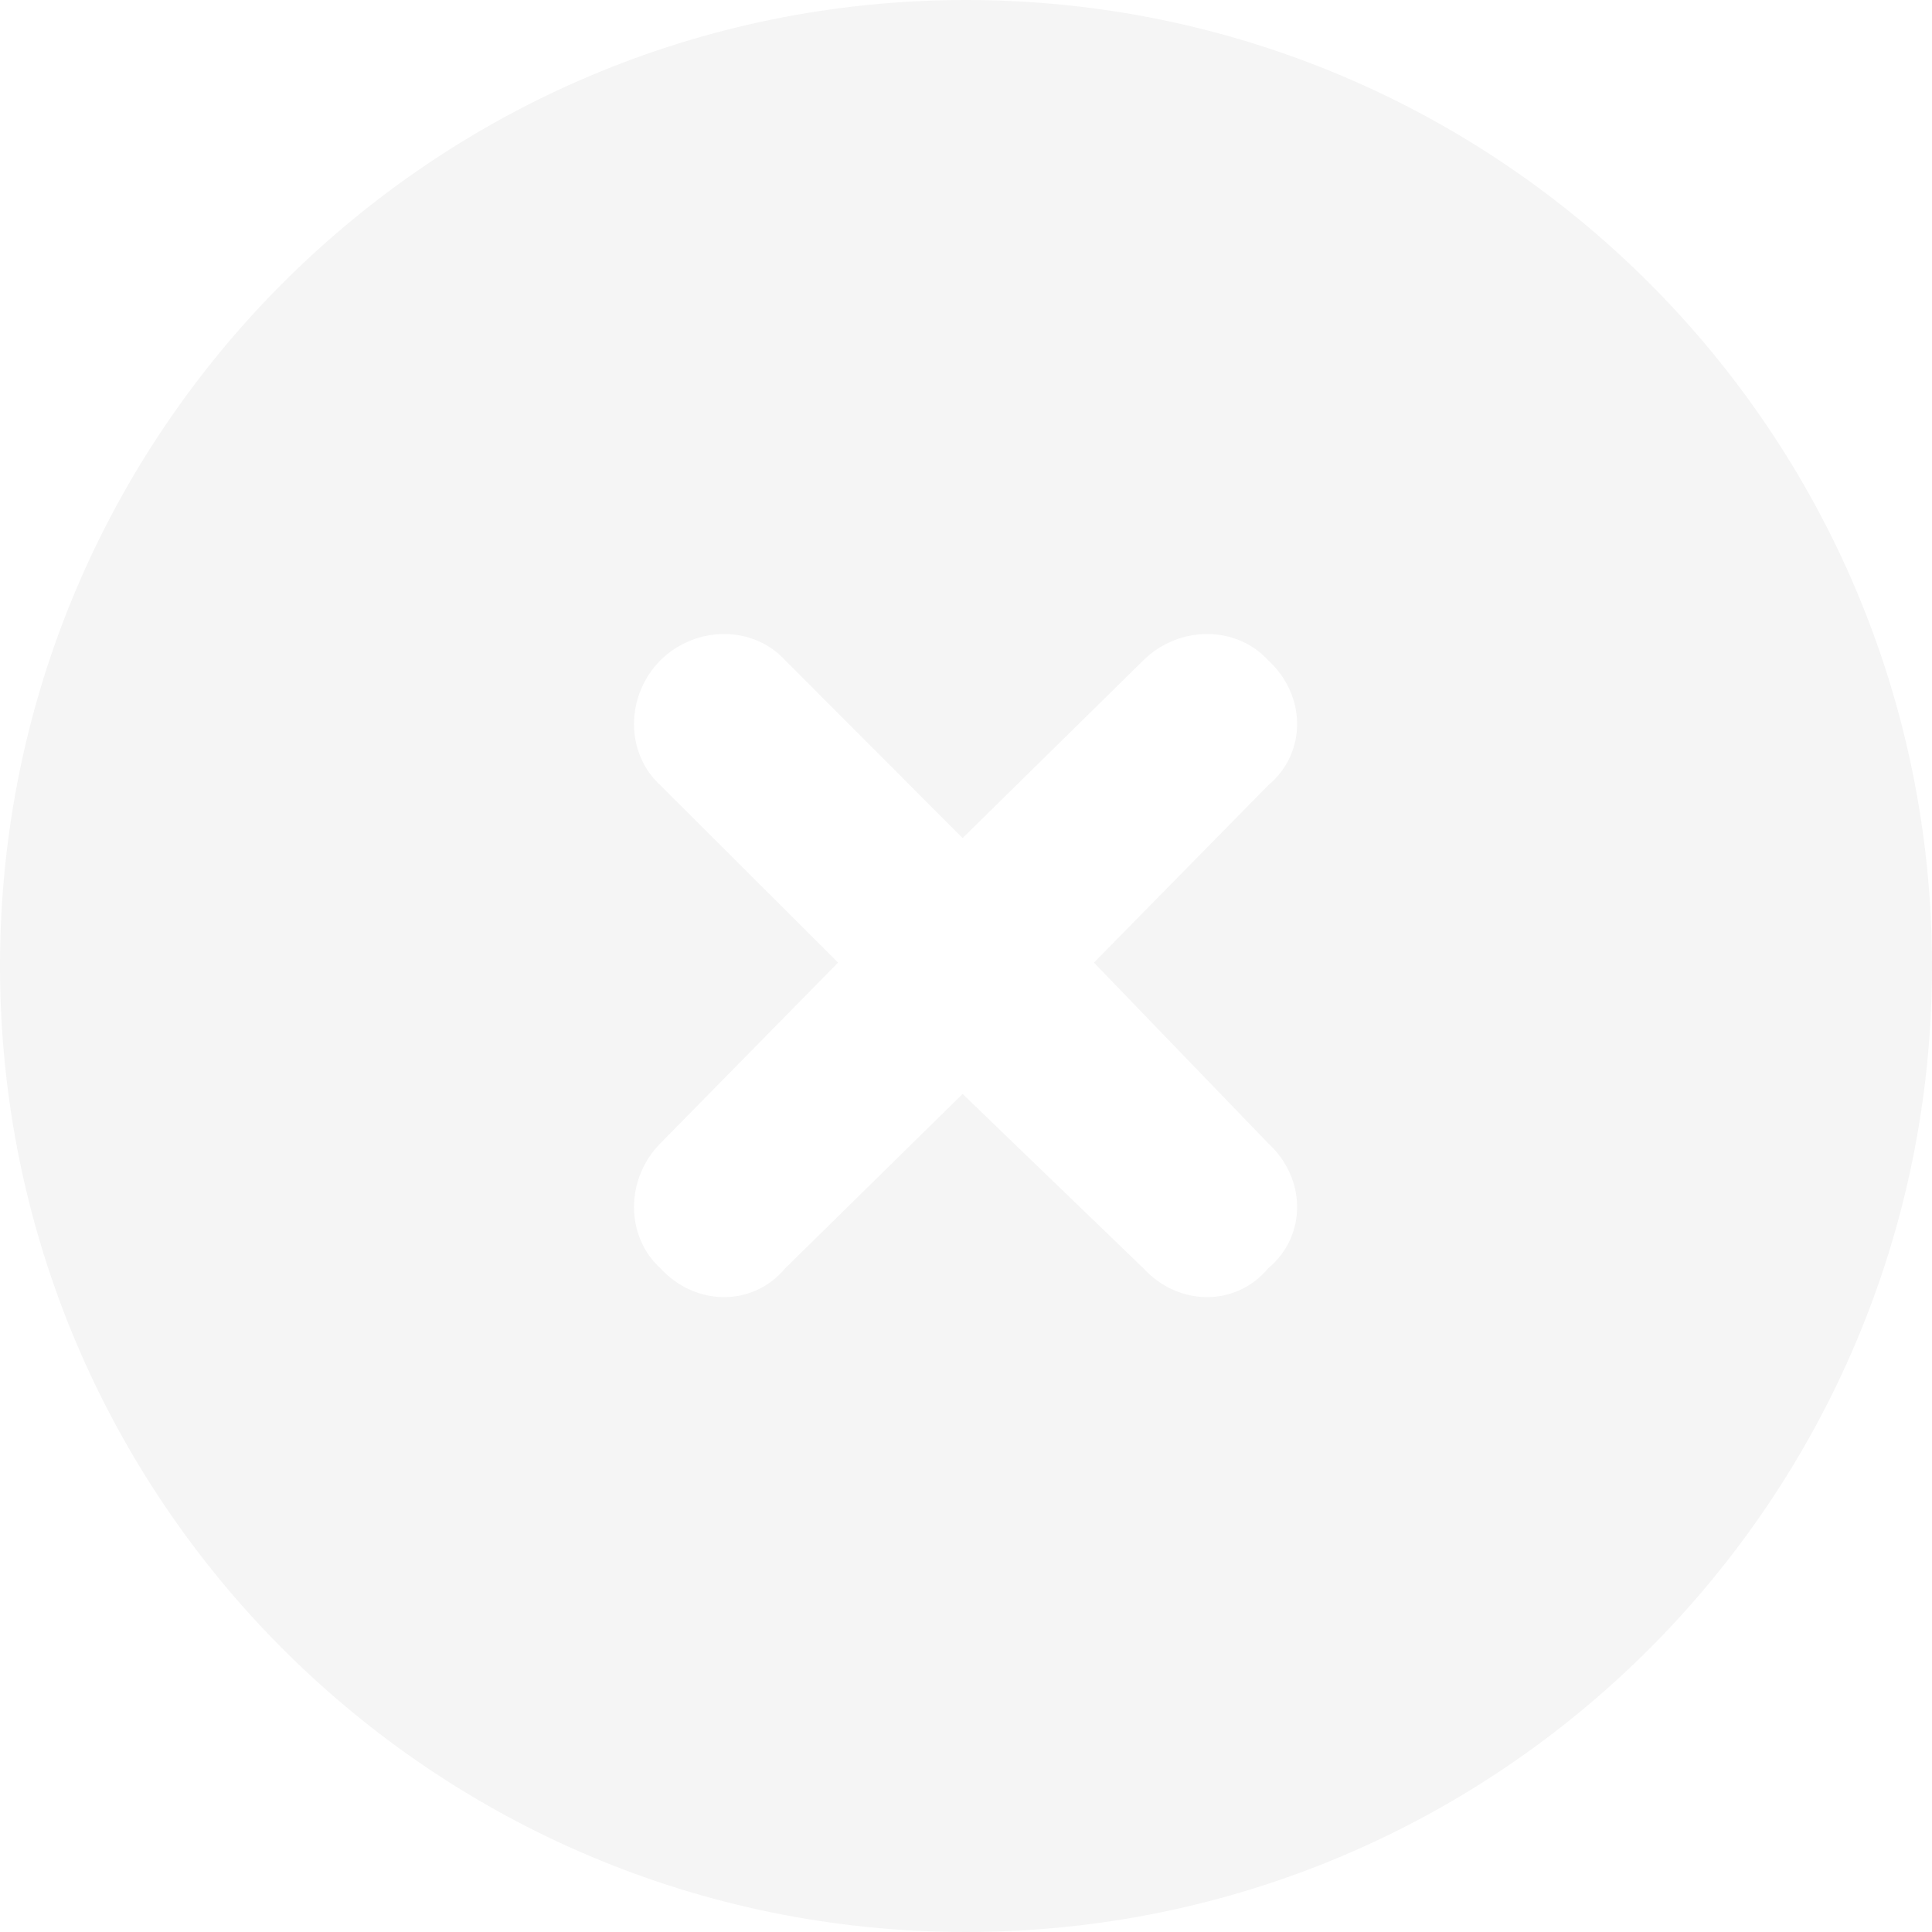
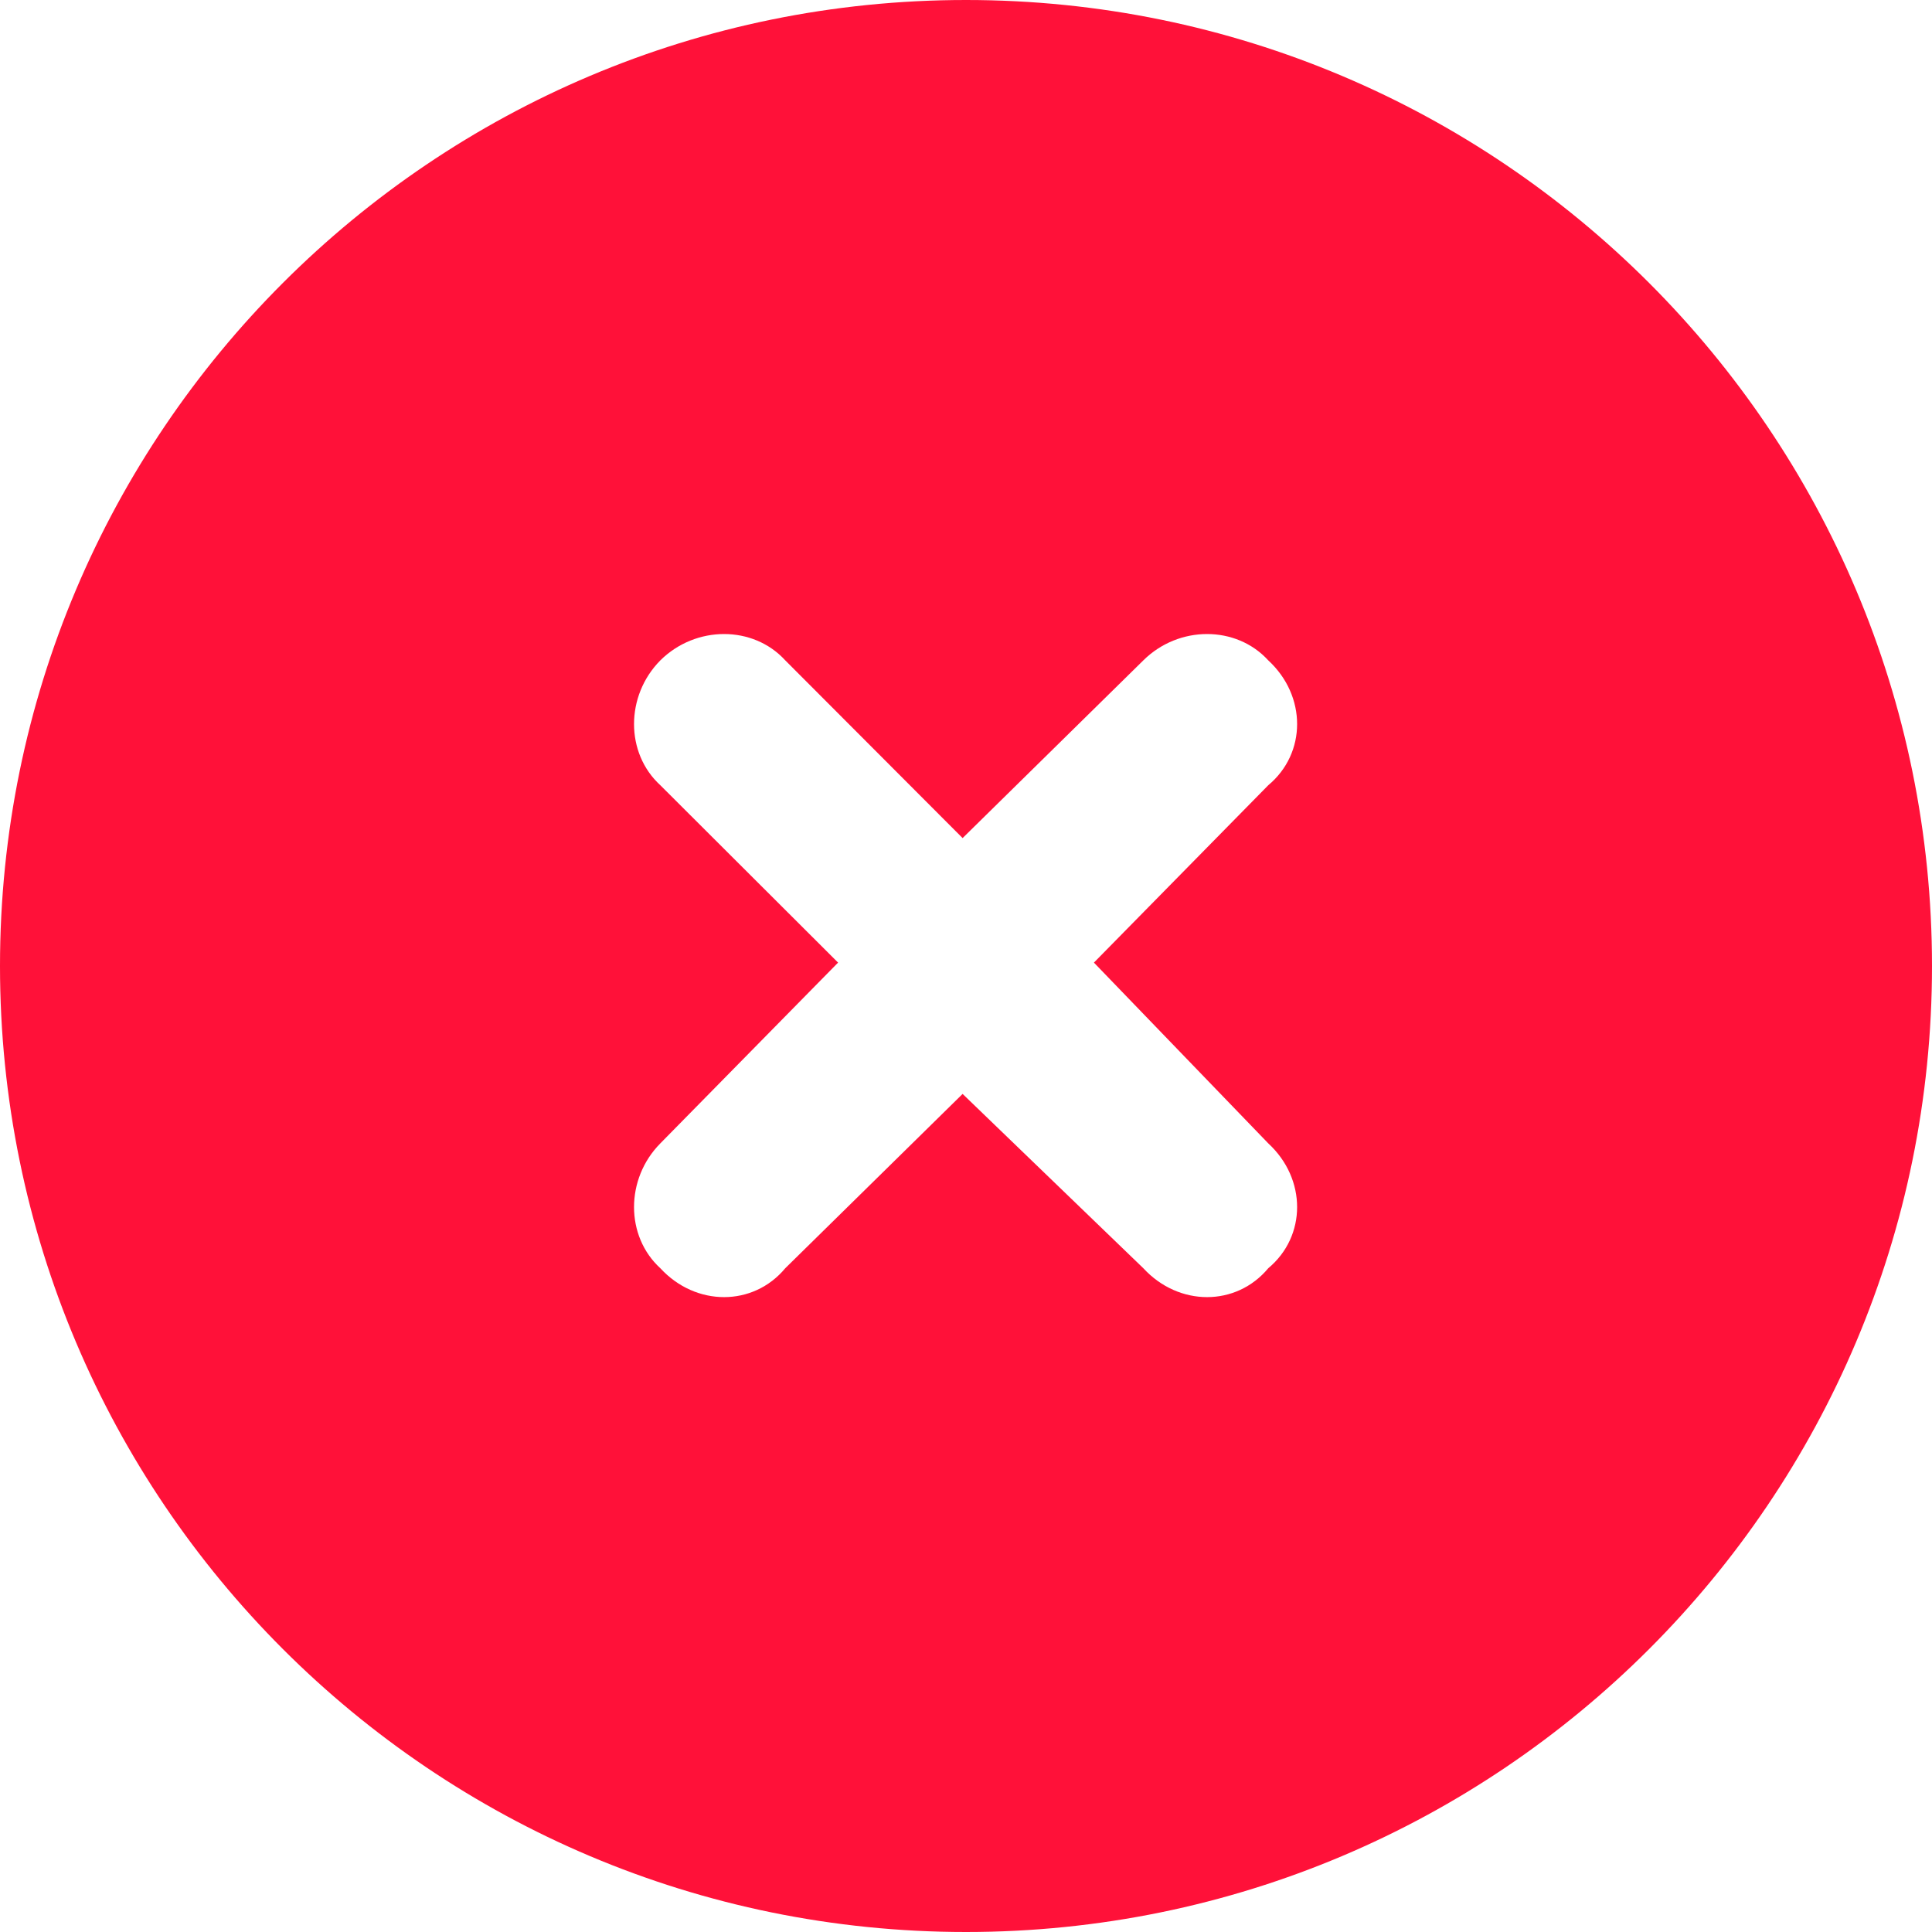
- <svg xmlns="http://www.w3.org/2000/svg" viewBox="0 0 512 512" fill="#f5f5f5">
+ <svg xmlns="http://www.w3.org/2000/svg" viewBox="0 0 512 512" fill="#ff1139">
  <path d="M0 256C0 114.6 114.6 0 256 0C397.4 0 512 114.6 512 256C512 397.4 397.4 512 256 512C114.6 512 0 397.4 0 256zM175 208.1L222.1 255.1L175 303C165.7 312.4 165.7 327.6 175 336.1C184.4 346.3 199.6 346.3 208.1 336.1L255.1 289.9L303 336.1C312.4 346.3 327.6 346.3 336.1 336.1C346.3 327.6 346.3 312.4 336.1 303L289.9 255.1L336.1 208.1C346.3 199.6 346.3 184.4 336.1 175C327.6 165.7 312.4 165.7 303 175L255.1 222.1L208.1 175C199.6 165.7 184.4 165.7 175 175C165.7 184.4 165.7 199.6 175 208.1V208.1z" />
</svg>
